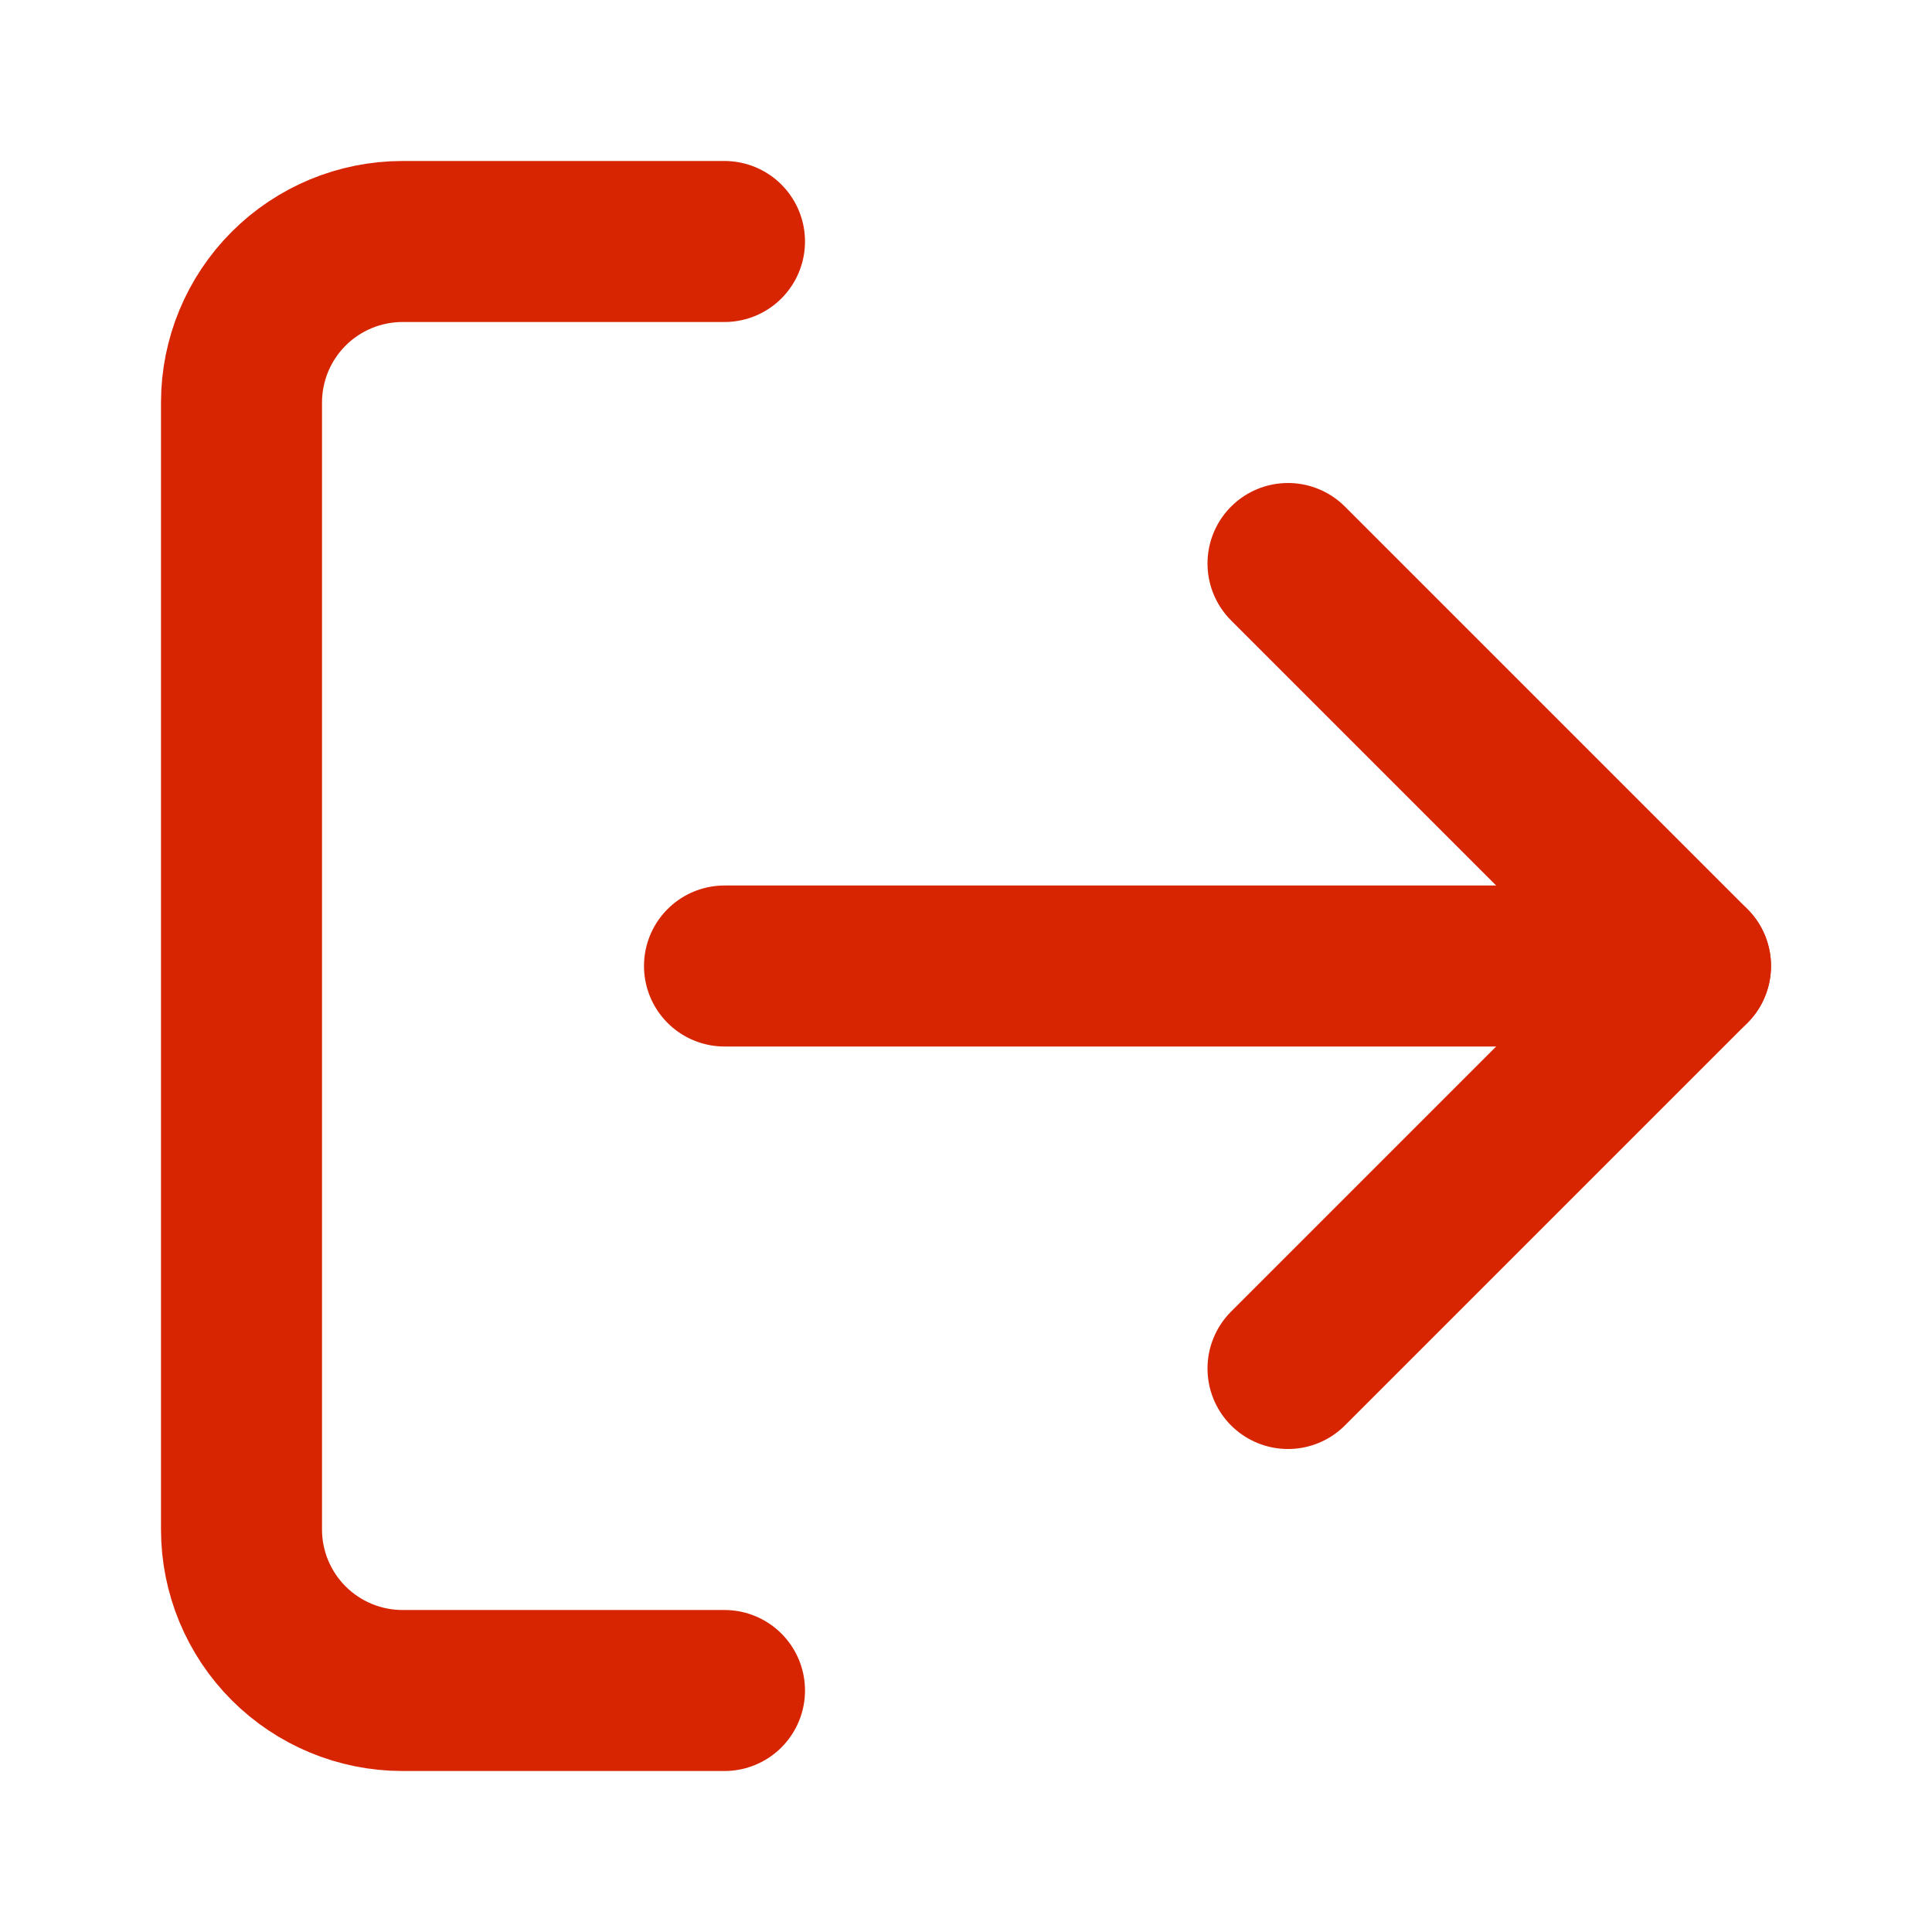
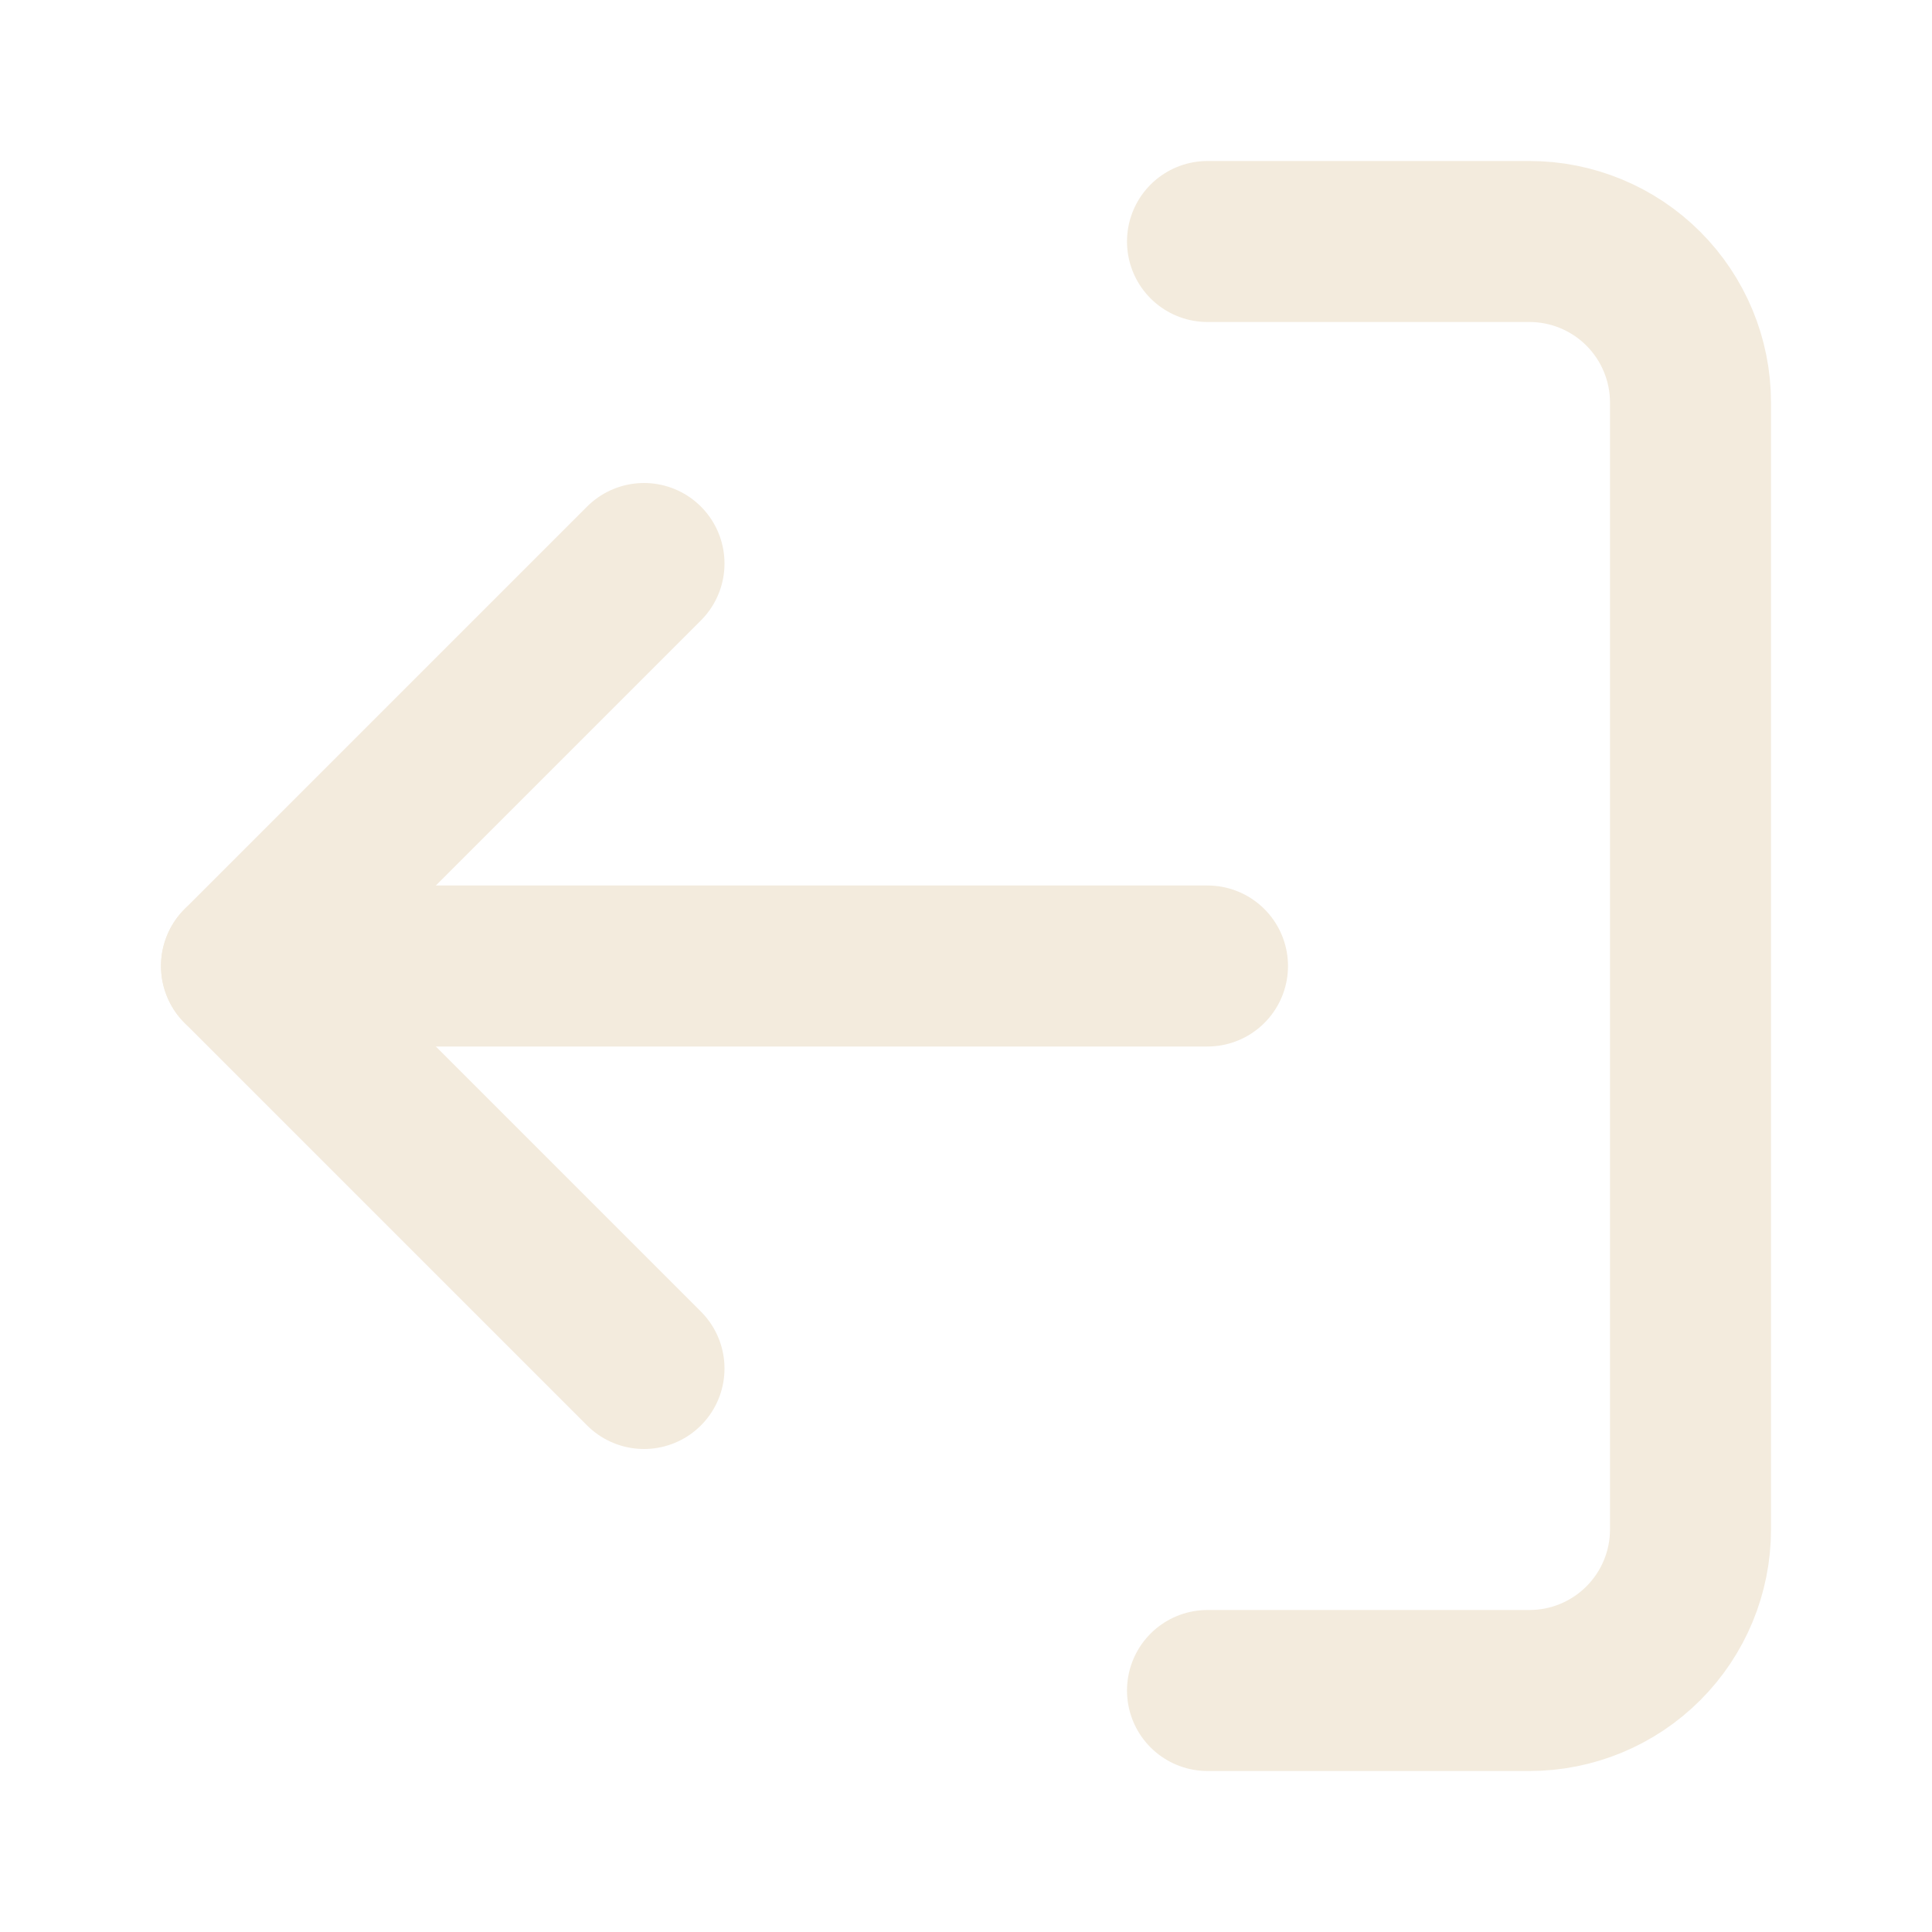
<svg xmlns="http://www.w3.org/2000/svg" width="24" height="24" viewBox="0 0 24 24" fill="none">
-   <path d="M9 21H5C4.47 21 3.961 20.789 3.586 20.414C3.211 20.039 3 19.53 3 19V5C3 4.47 3.211 3.961 3.586 3.586C3.961 3.211 4.47 3 5 3H9" stroke="#D62500" stroke-width="2" stroke-linecap="round" stroke-linejoin="round" />
-   <path d="M16 17L21 12L16 7" stroke="#D62500" stroke-width="2" stroke-linecap="round" stroke-linejoin="round" />
-   <path d="M21 12H9" stroke="#D62500" stroke-width="2" stroke-linecap="round" stroke-linejoin="round" />
+   <path d="M15 3L19 3C19.53 3 20.039 3.211 20.414 3.586C20.789 3.961 21 4.47 21 5L21 19C21 19.53 20.789 20.039 20.414 20.414C20.039 20.789 19.53 21 19 21L15 21" stroke="#F3EBDD" stroke-width="2" stroke-linecap="round" stroke-linejoin="round" />
+   <path d="M8 7L3 12L8 17" stroke="#F3EBDD" stroke-width="2" stroke-linecap="round" stroke-linejoin="round" />
+   <path d="M3 12L15 12" stroke="#F3EBDD" stroke-width="2" stroke-linecap="round" stroke-linejoin="round" />
</svg>
